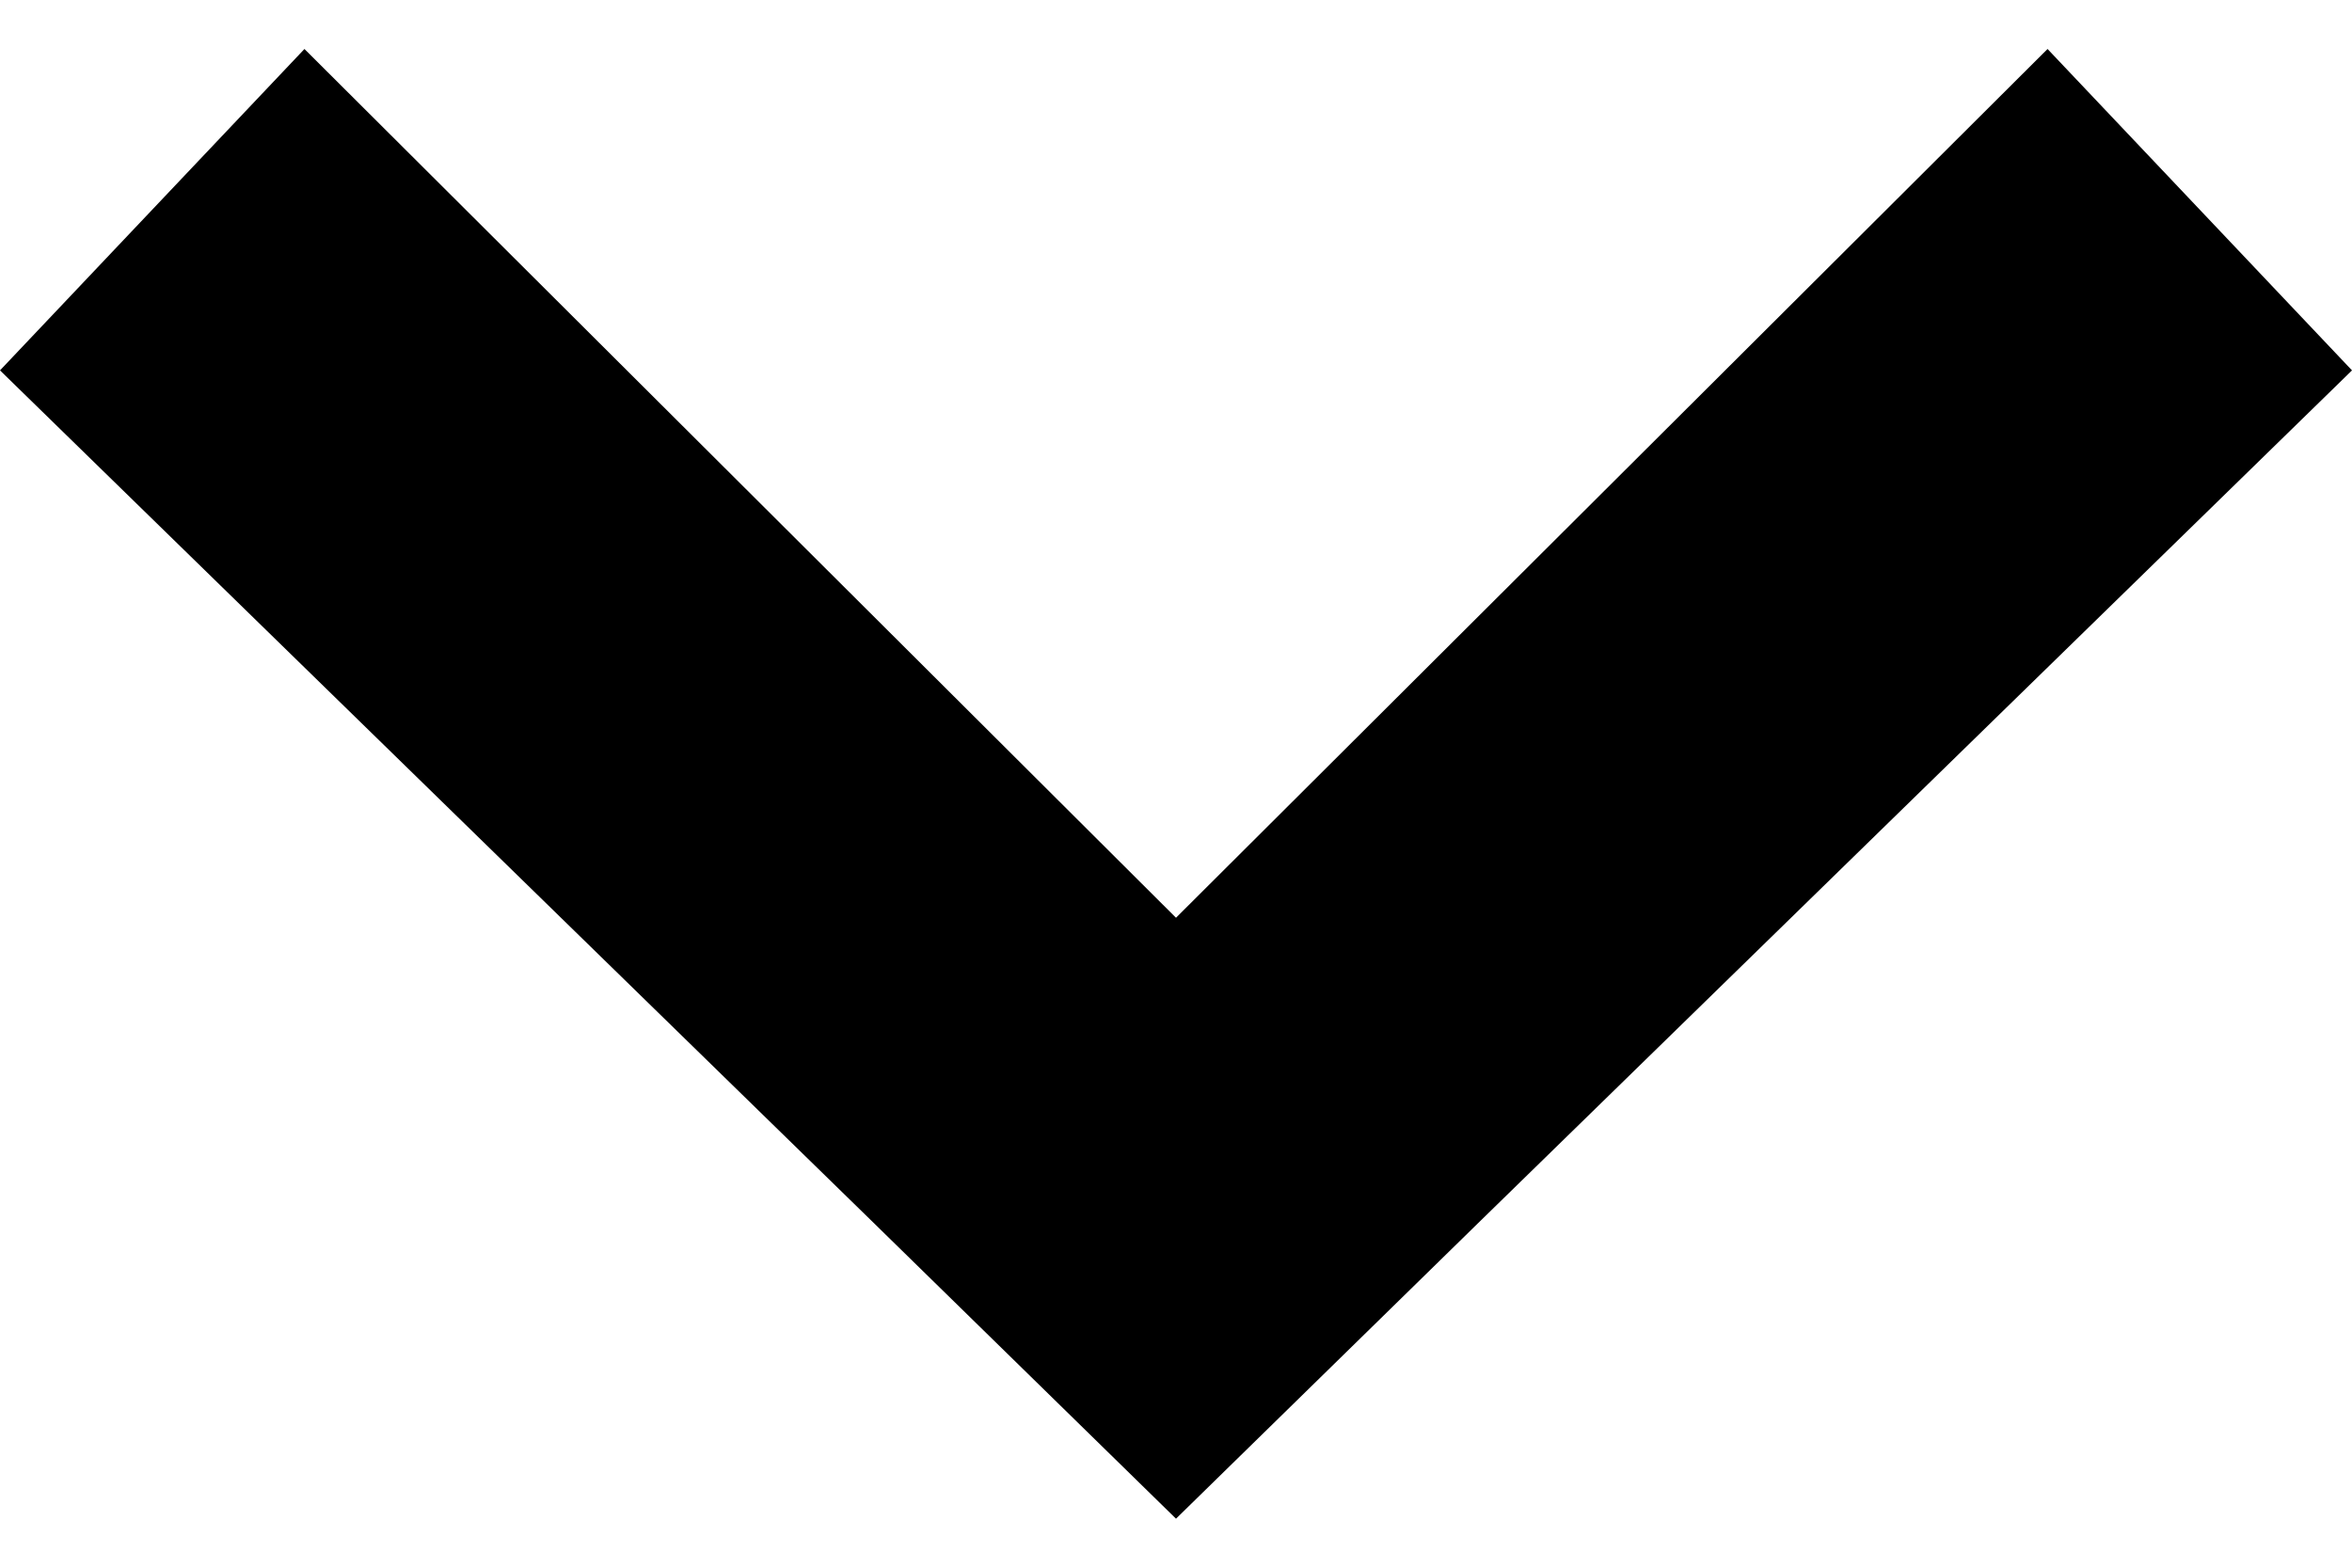
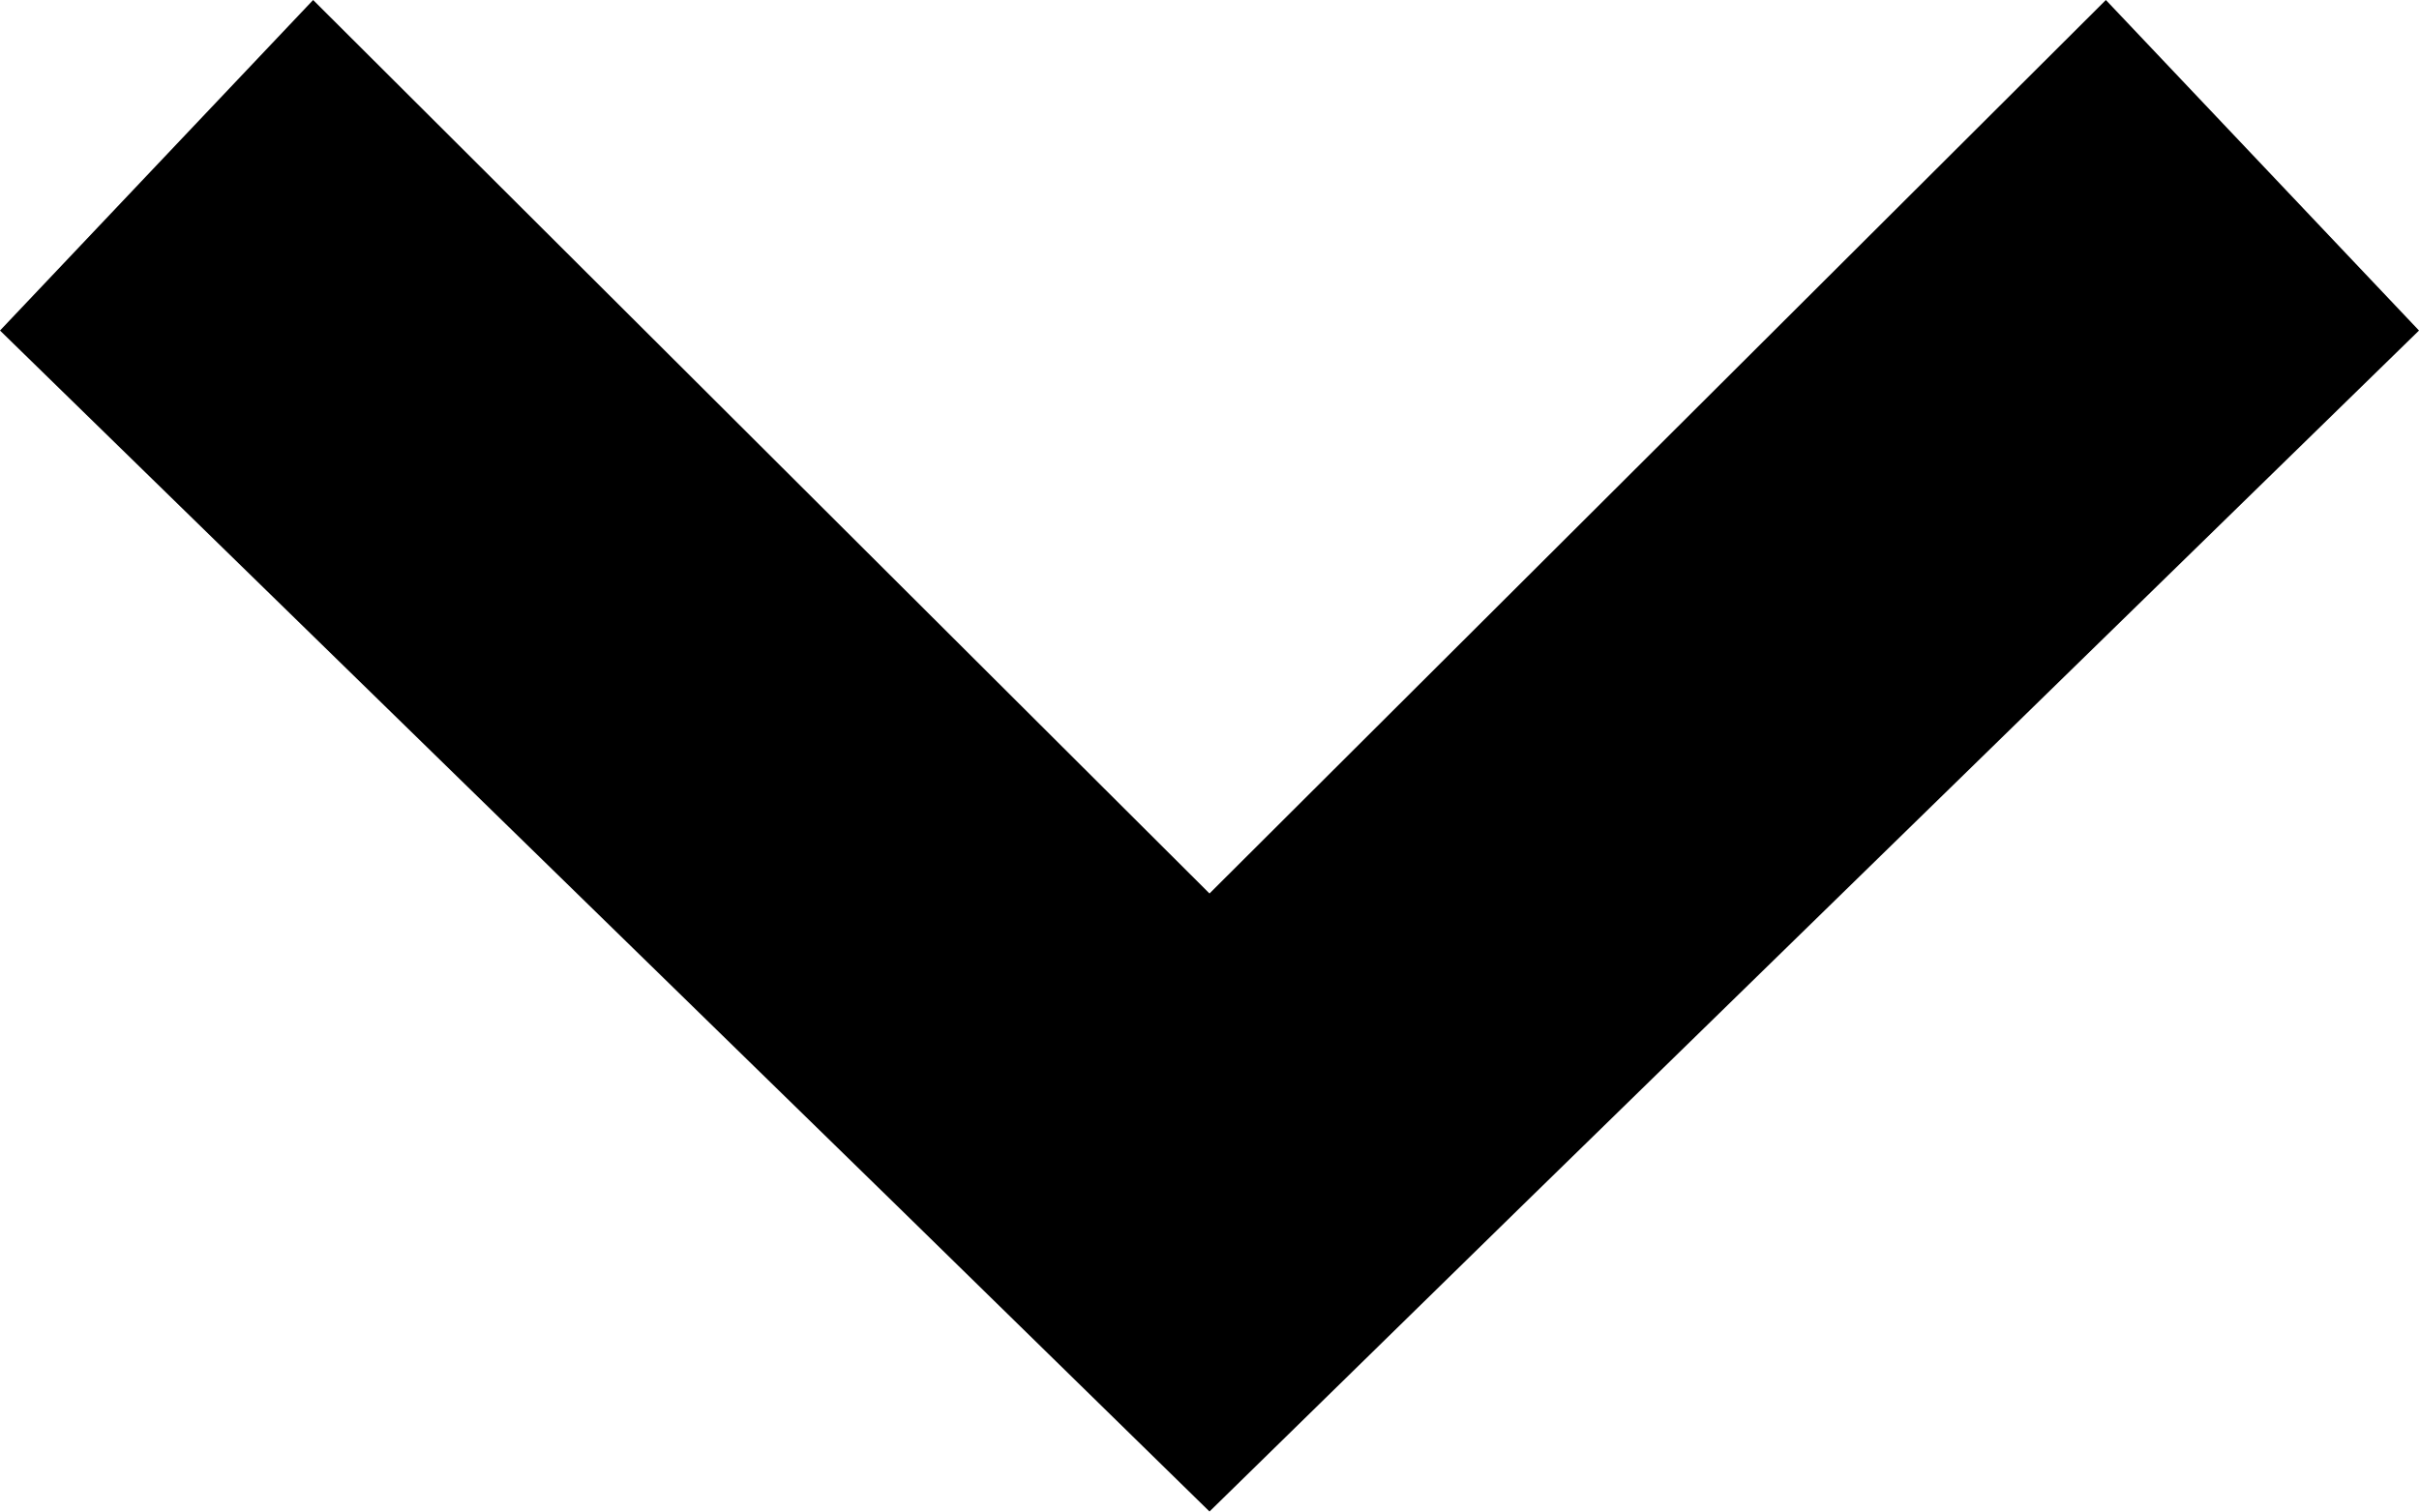
- <svg xmlns="http://www.w3.org/2000/svg" width="30" height="20" viewBox="29.764 153.069 535.752 334.845" enable-background="new 29.764 153.069 535.752 334.845">
+ <svg xmlns="http://www.w3.org/2000/svg" viewBox="29.764 153.069 535.752 334.845" enable-background="new 29.764 153.069 535.752 334.845">
  <path d="M565.516 226.29l-69.35-73.22L297.64 351 99.115 153.07l-69.35 73.22L228.29 420.05l69.35 67.862 69.35-67.862 198.527-193.76z" />
</svg>
